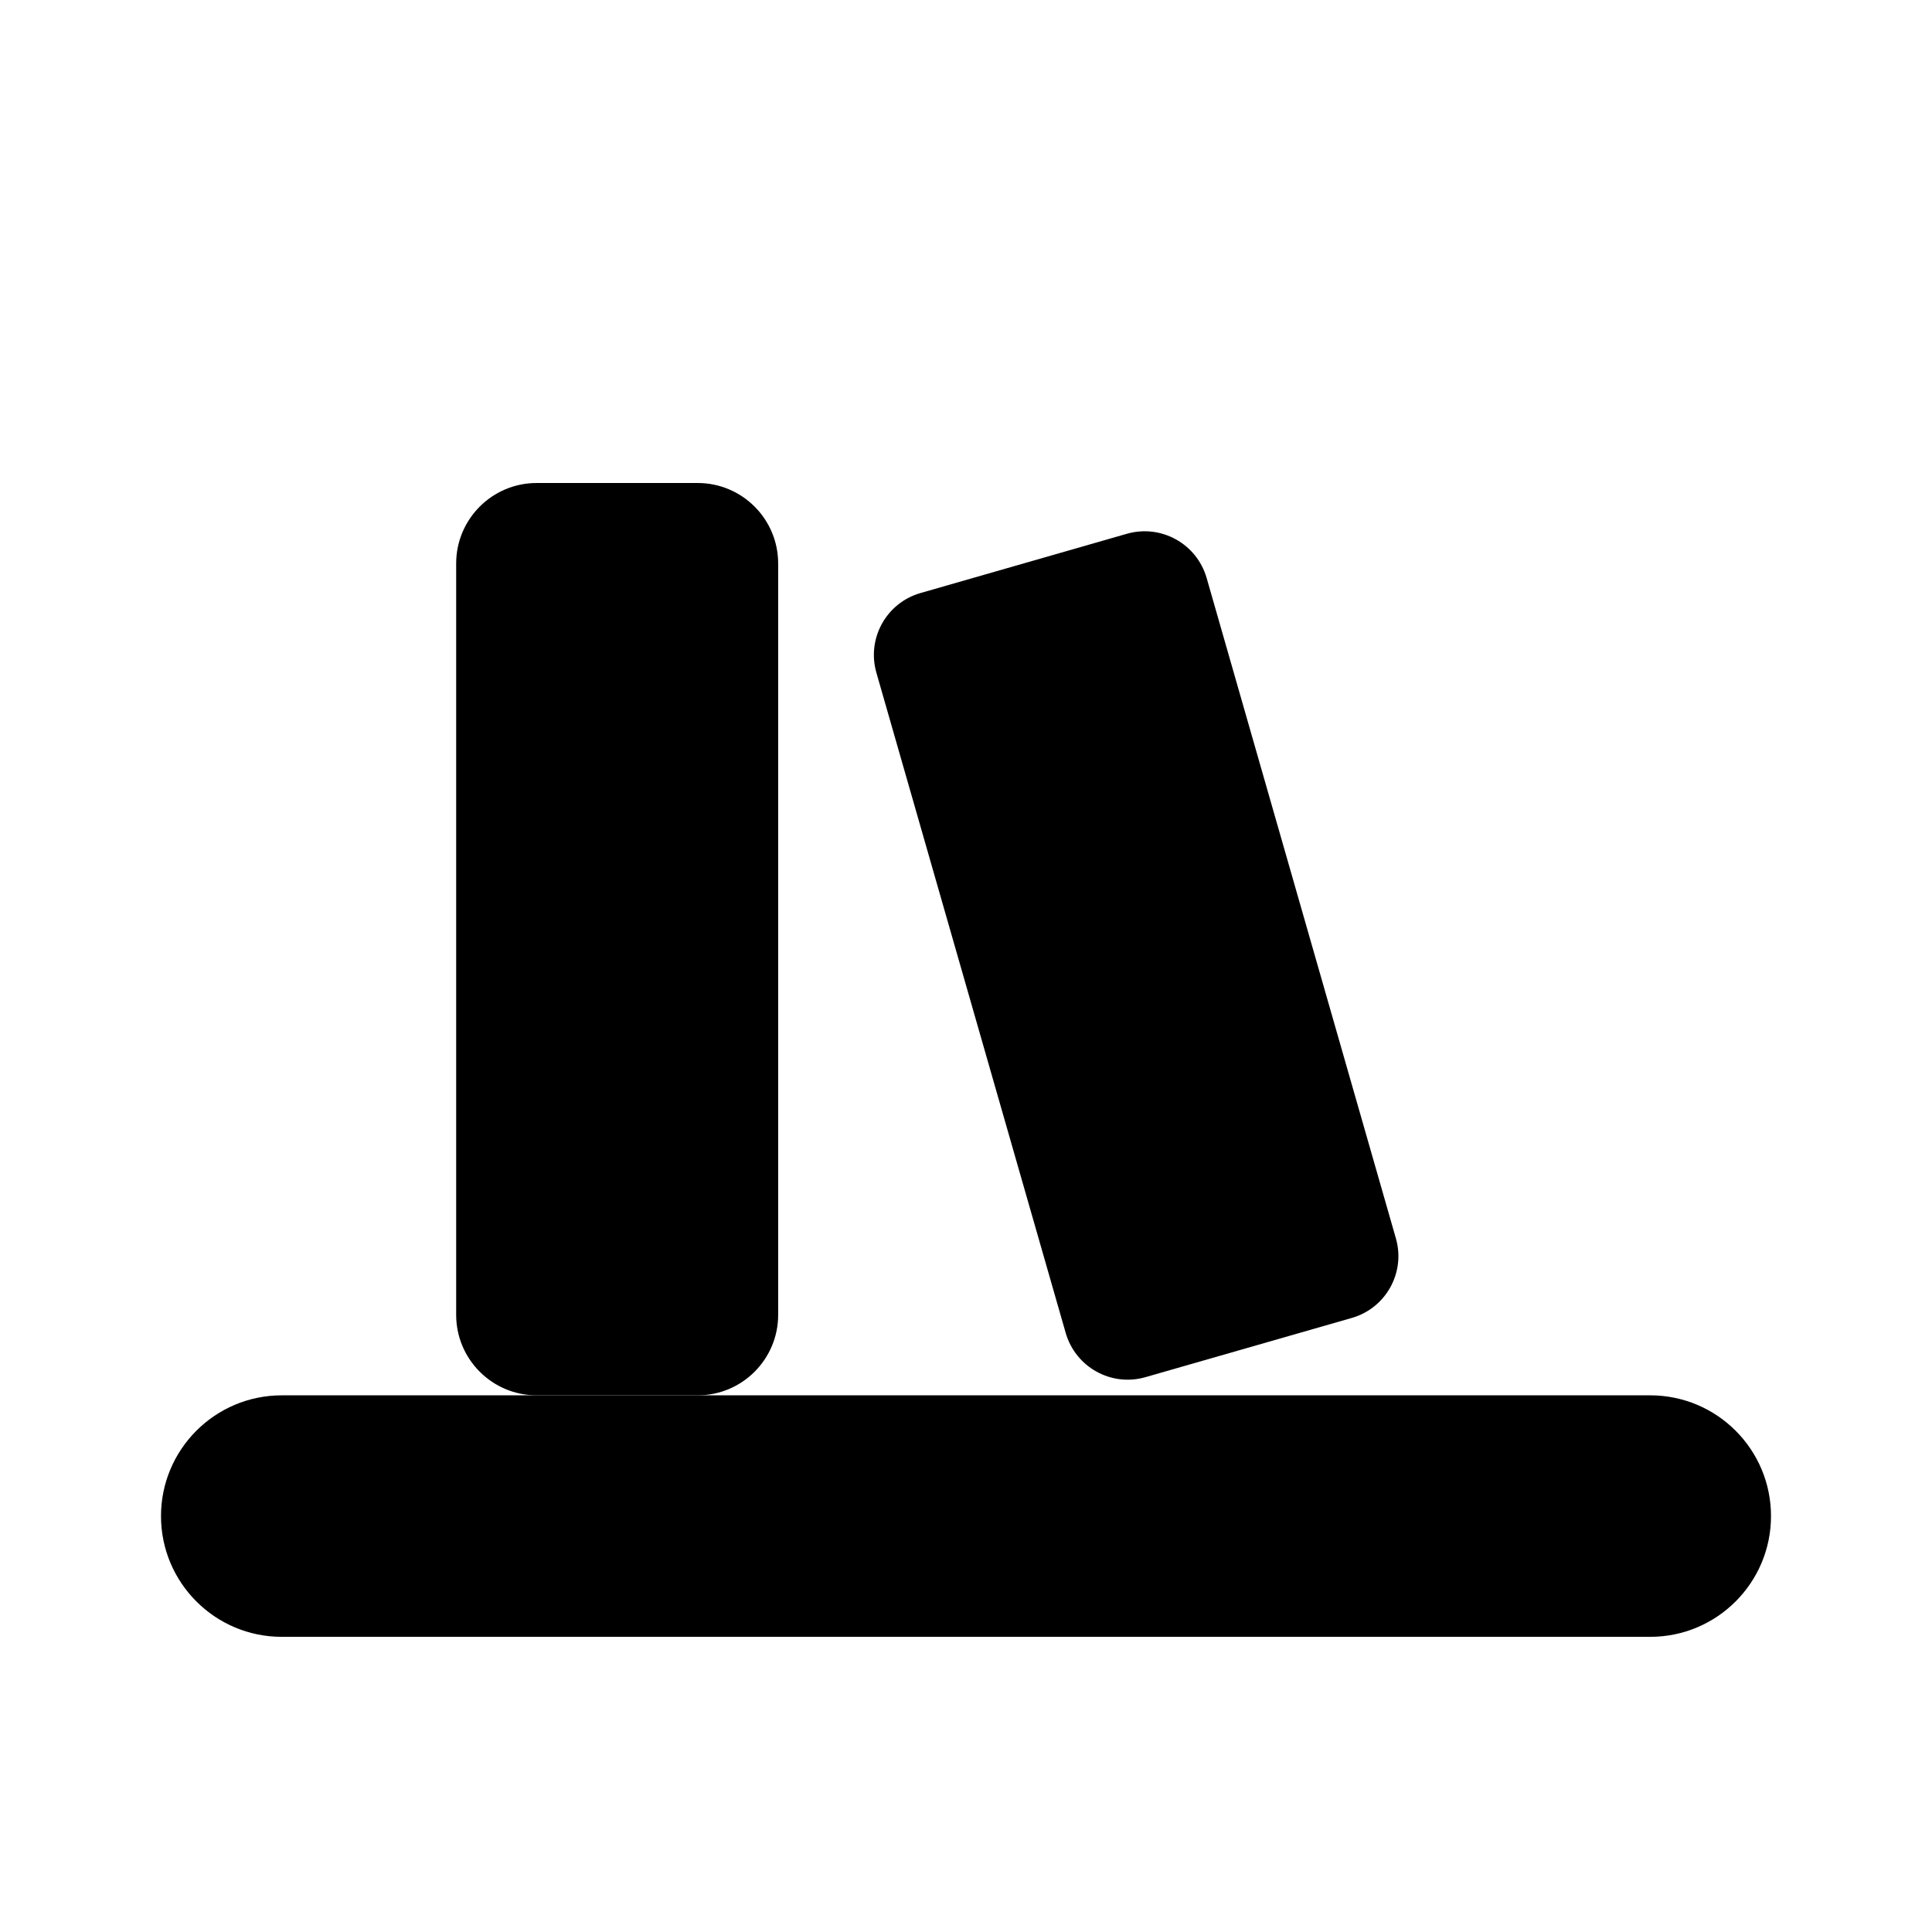
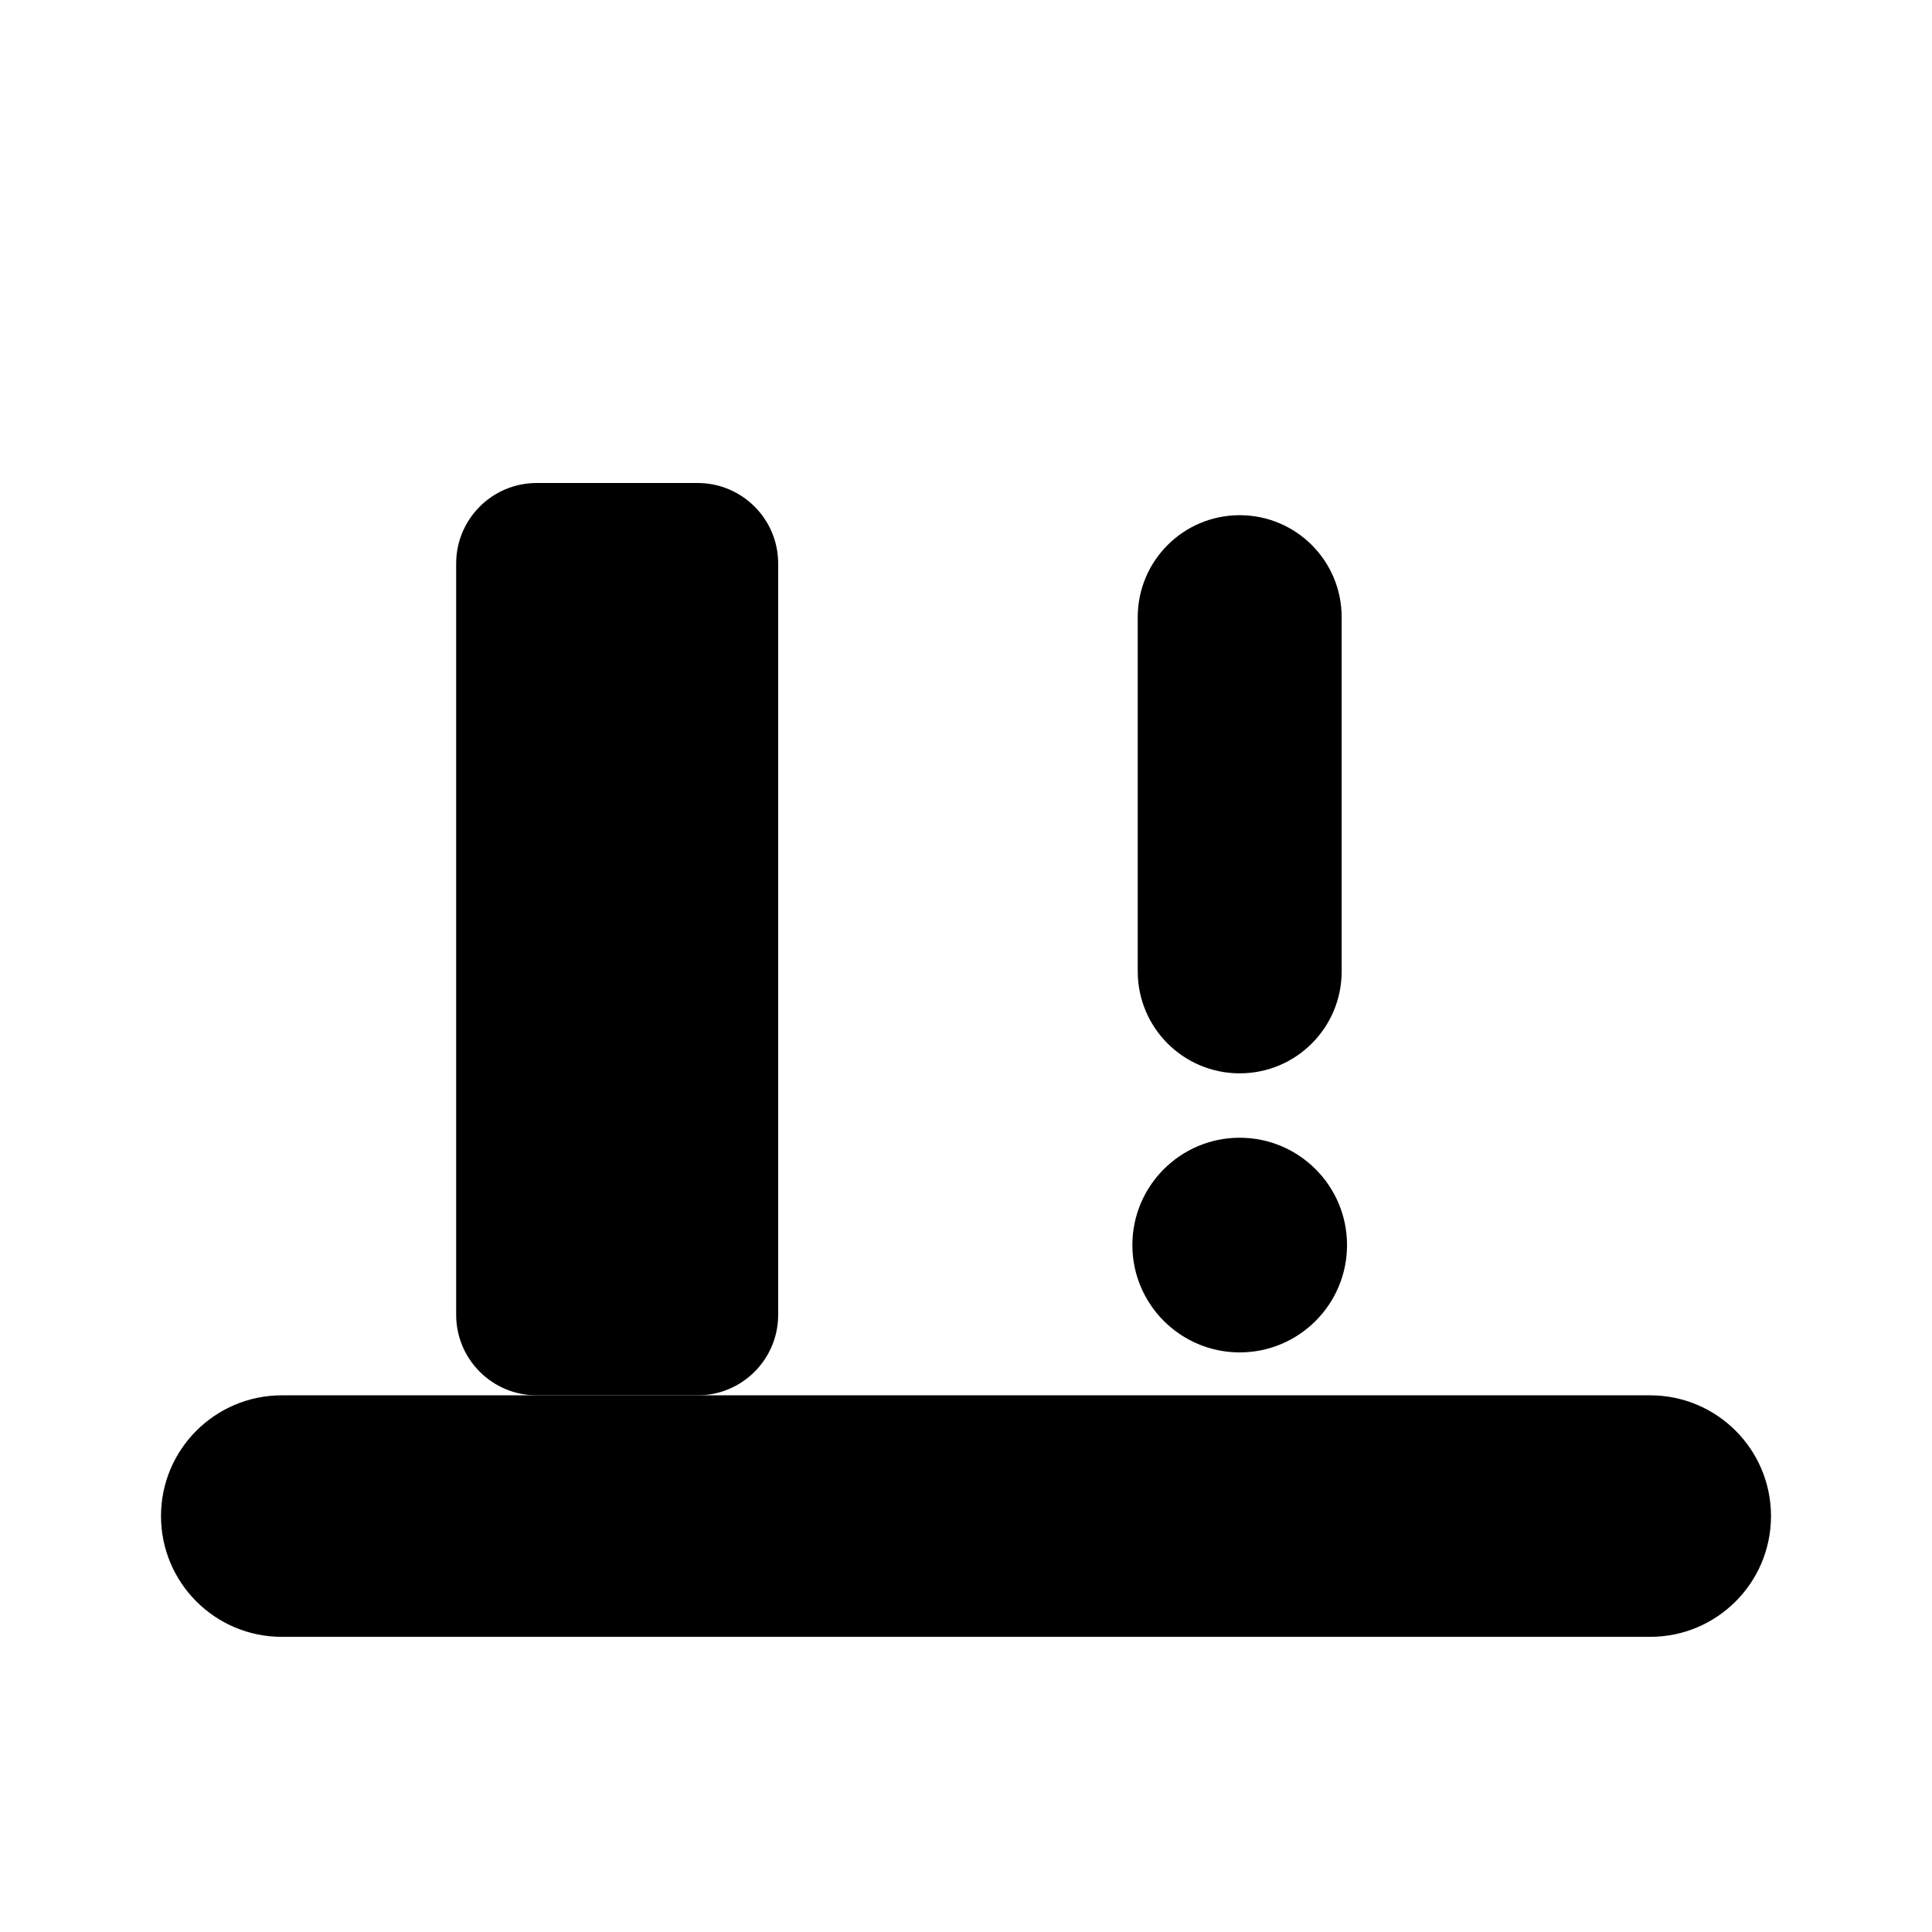
<svg xmlns="http://www.w3.org/2000/svg" width="18" height="18" viewBox="0 0 18 18" fill="none">
-   <g id="State=Capturing">
+   <g id="State=Fault">
    <path id="shelf" d="M15.375 13H2.625C2.004 13 1.5 13.504 1.5 14.125C1.5 14.746 2.004 15.25 2.625 15.25H15.375C15.996 15.25 16.5 14.746 16.5 14.125C16.5 13.504 15.996 13 15.375 13Z" fill="black" />
    <path id="pinned" d="M6.5 4.5H5C4.586 4.5 4.25 4.836 4.25 5.25V12.25C4.25 12.664 4.586 13 5 13H6.5C6.914 13 7.25 12.664 7.25 12.25V5.25C7.25 4.836 6.914 4.5 6.5 4.5Z" fill="black" />
-     <path id="recent" d="M10.499 4.973L8.577 5.525C8.258 5.616 8.074 5.948 8.165 6.267L9.929 12.419C10.021 12.738 10.353 12.922 10.671 12.831L12.594 12.279C12.912 12.188 13.097 11.856 13.005 11.537L11.242 5.385C11.15 5.066 10.818 4.882 10.499 4.973Z" fill="black" />
+     <path id="bang" d="M12.5 5.75C12.5 5.225 12.075 4.8 11.55 4.8C11.025 4.8 10.6 5.225 10.6 5.75V9.05C10.6 9.575 11.025 10 11.55 10C12.075 10 12.5 9.575 12.5 9.05V5.75Z" fill="black" />
+     <path id="dot" d="M11.55 12.6C12.102 12.6 12.55 12.152 12.55 11.6C12.55 11.048 12.102 10.6 11.55 10.6C10.998 10.6 10.55 11.048 10.55 11.6C10.55 12.152 10.998 12.6 11.55 12.6Z" fill="black" />
  </g>
</svg>
